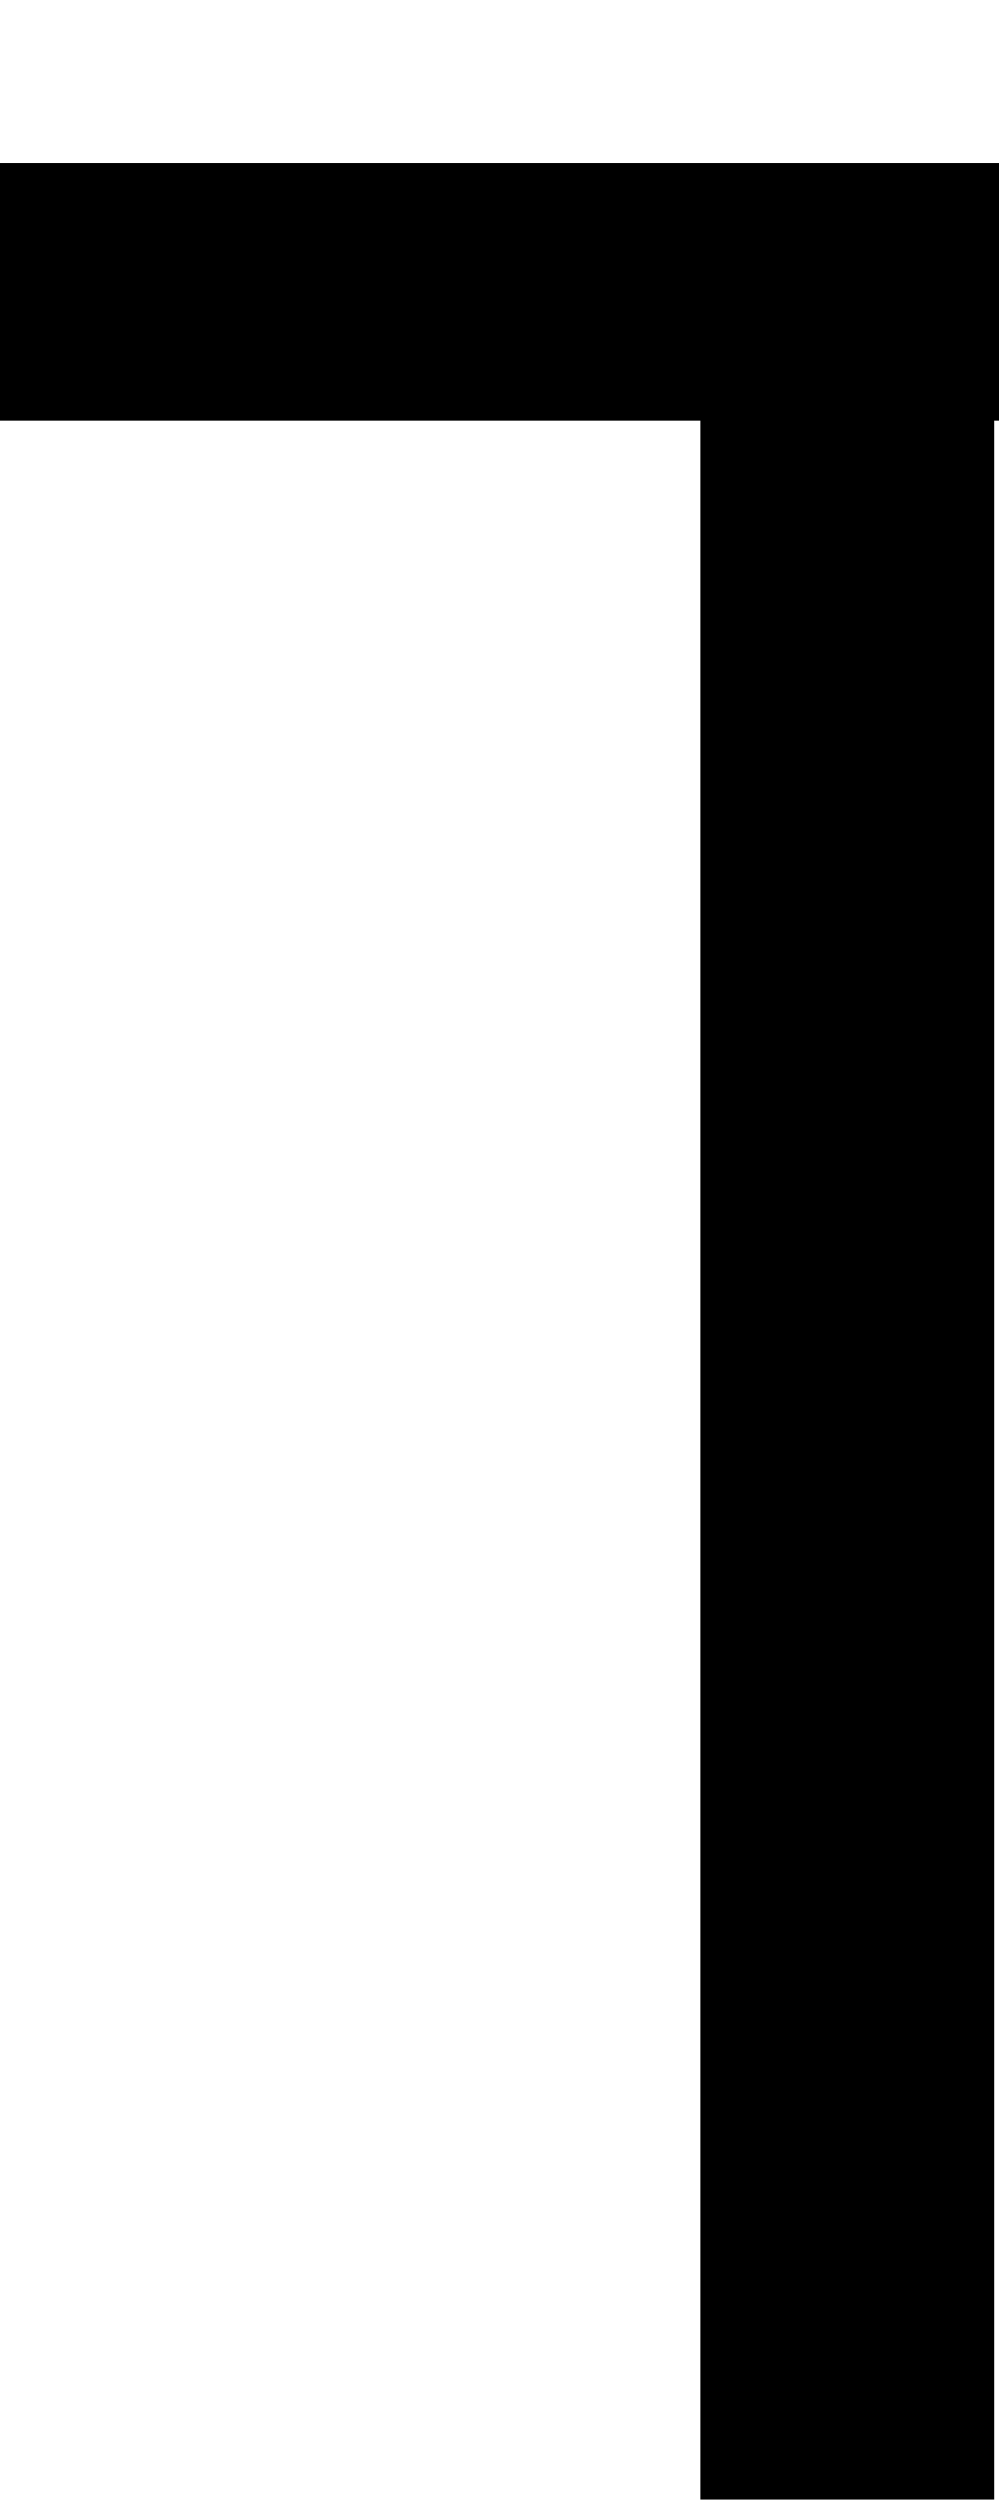
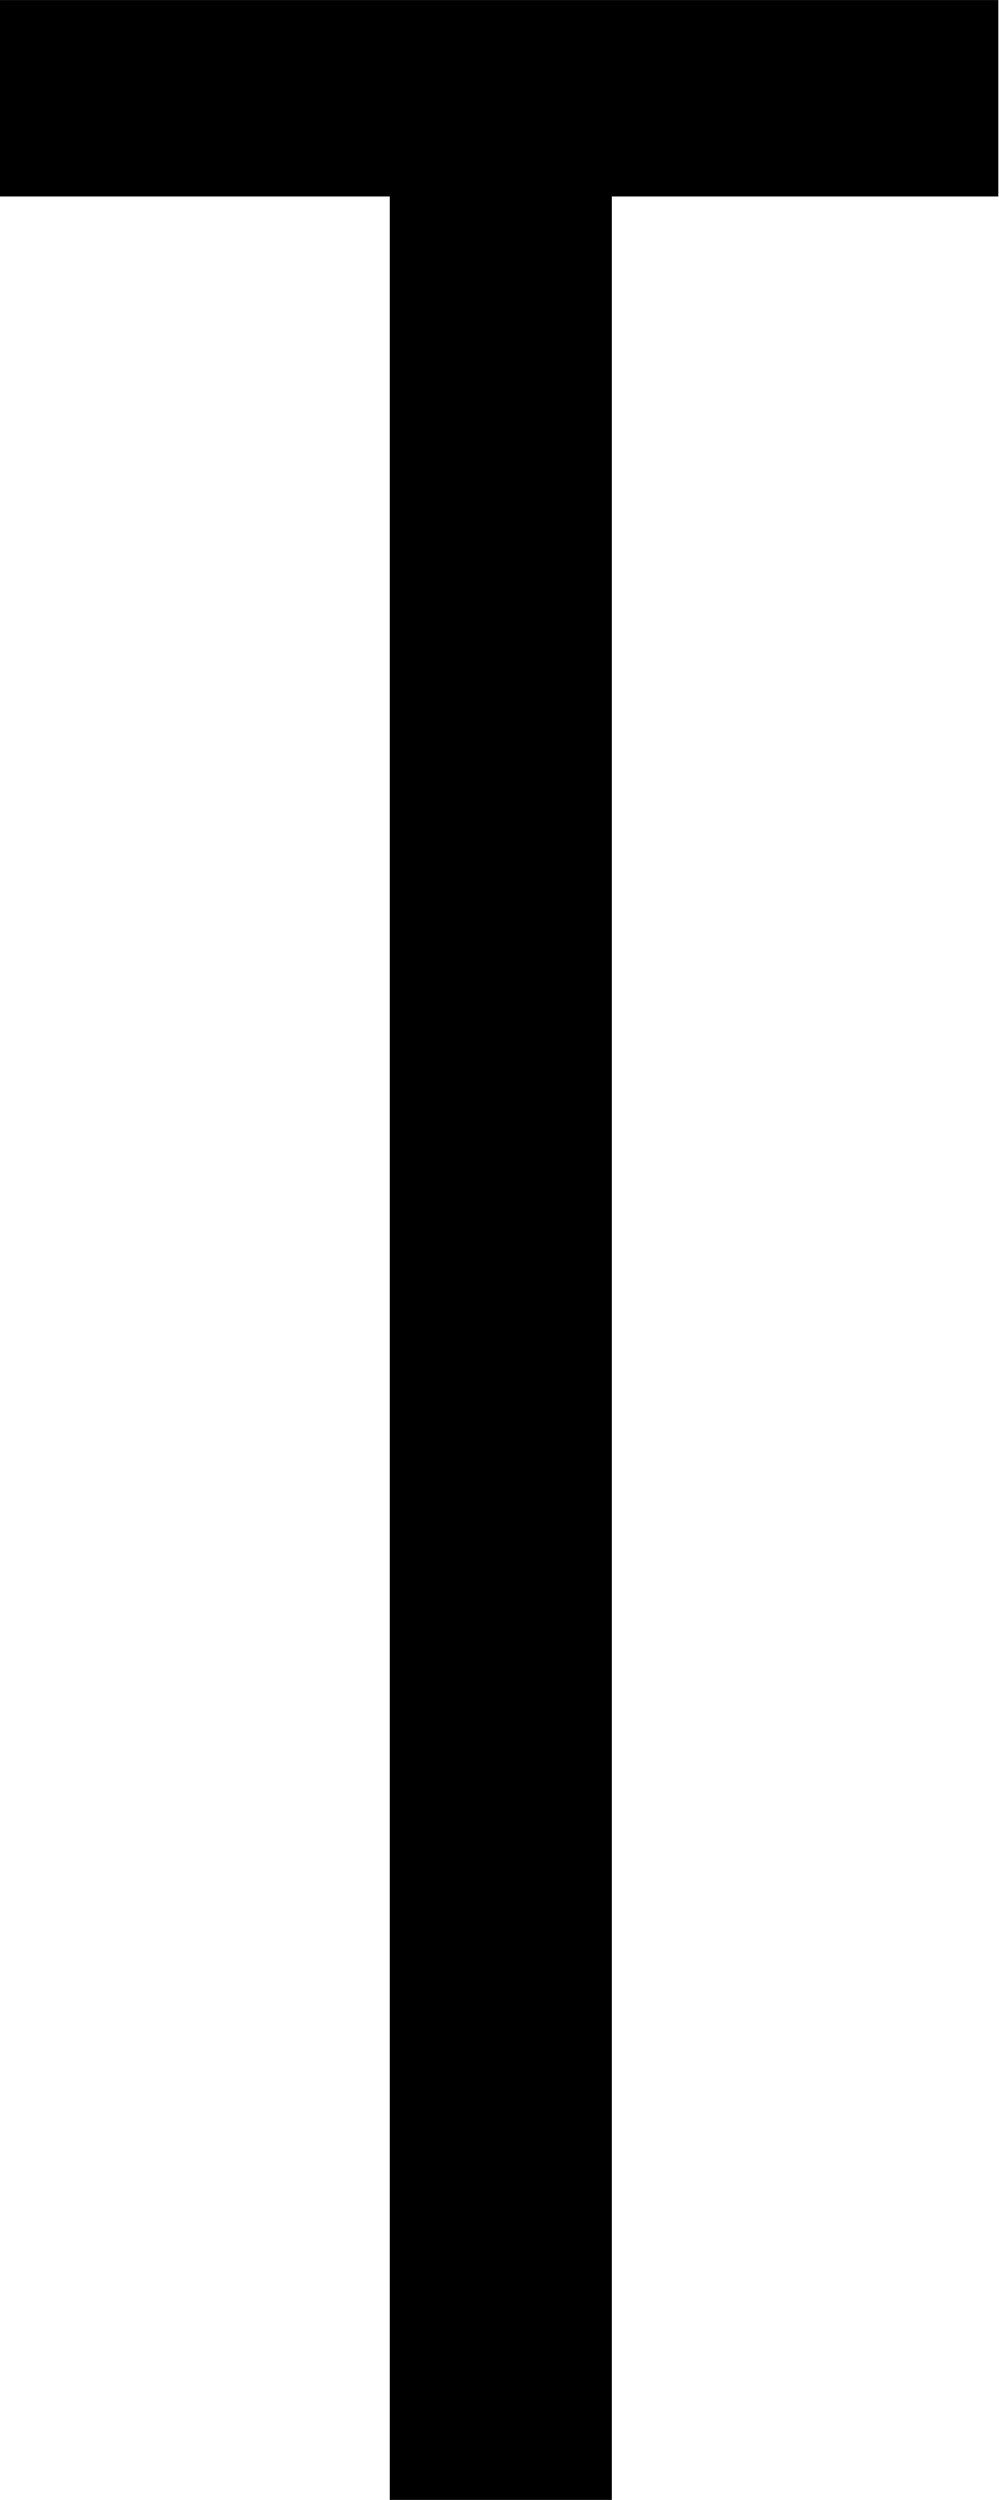
<svg xmlns="http://www.w3.org/2000/svg" width="7.751mm" height="19.41mm" viewBox="0 0 7.751 19.41" version="1.1" id="svg1">
  <defs id="defs1" />
  <g id="layer1" transform="translate(-98.61694,-135.1716)">
-     <text xml:space="preserve" style="font-style:normal;font-variant:normal;font-weight:normal;font-stretch:condensed;font-size:25.4px;font-family:'Agency FB';-inkscape-font-specification:'Agency FB Condensed';text-align:start;writing-mode:lr-tb;direction:ltr;text-anchor:start;fill:#000000;stroke-width:0.265" x="98.133" y="154.581" id="text8">
-       <tspan id="tspan8" style="font-style:normal;font-variant:normal;font-weight:normal;font-stretch:condensed;font-size:25.4px;font-family:'Agency FB';-inkscape-font-specification:'Agency FB Condensed';stroke-width:0.265" x="98.133" y="154.581">T</tspan>
-     </text>
+     <path d="m 106.368,136.697 h -3.001 v 17.884 h -1.724 v -17.884 h -3.026 v -1.525 h 7.751 z" id="text8" style="font-stretch:condensed;font-size:25.4px;font-family:'Agency FB';-inkscape-font-specification:'Agency FB Condensed';stroke-width:0.265" aria-label="T" />
  </g>
</svg>
